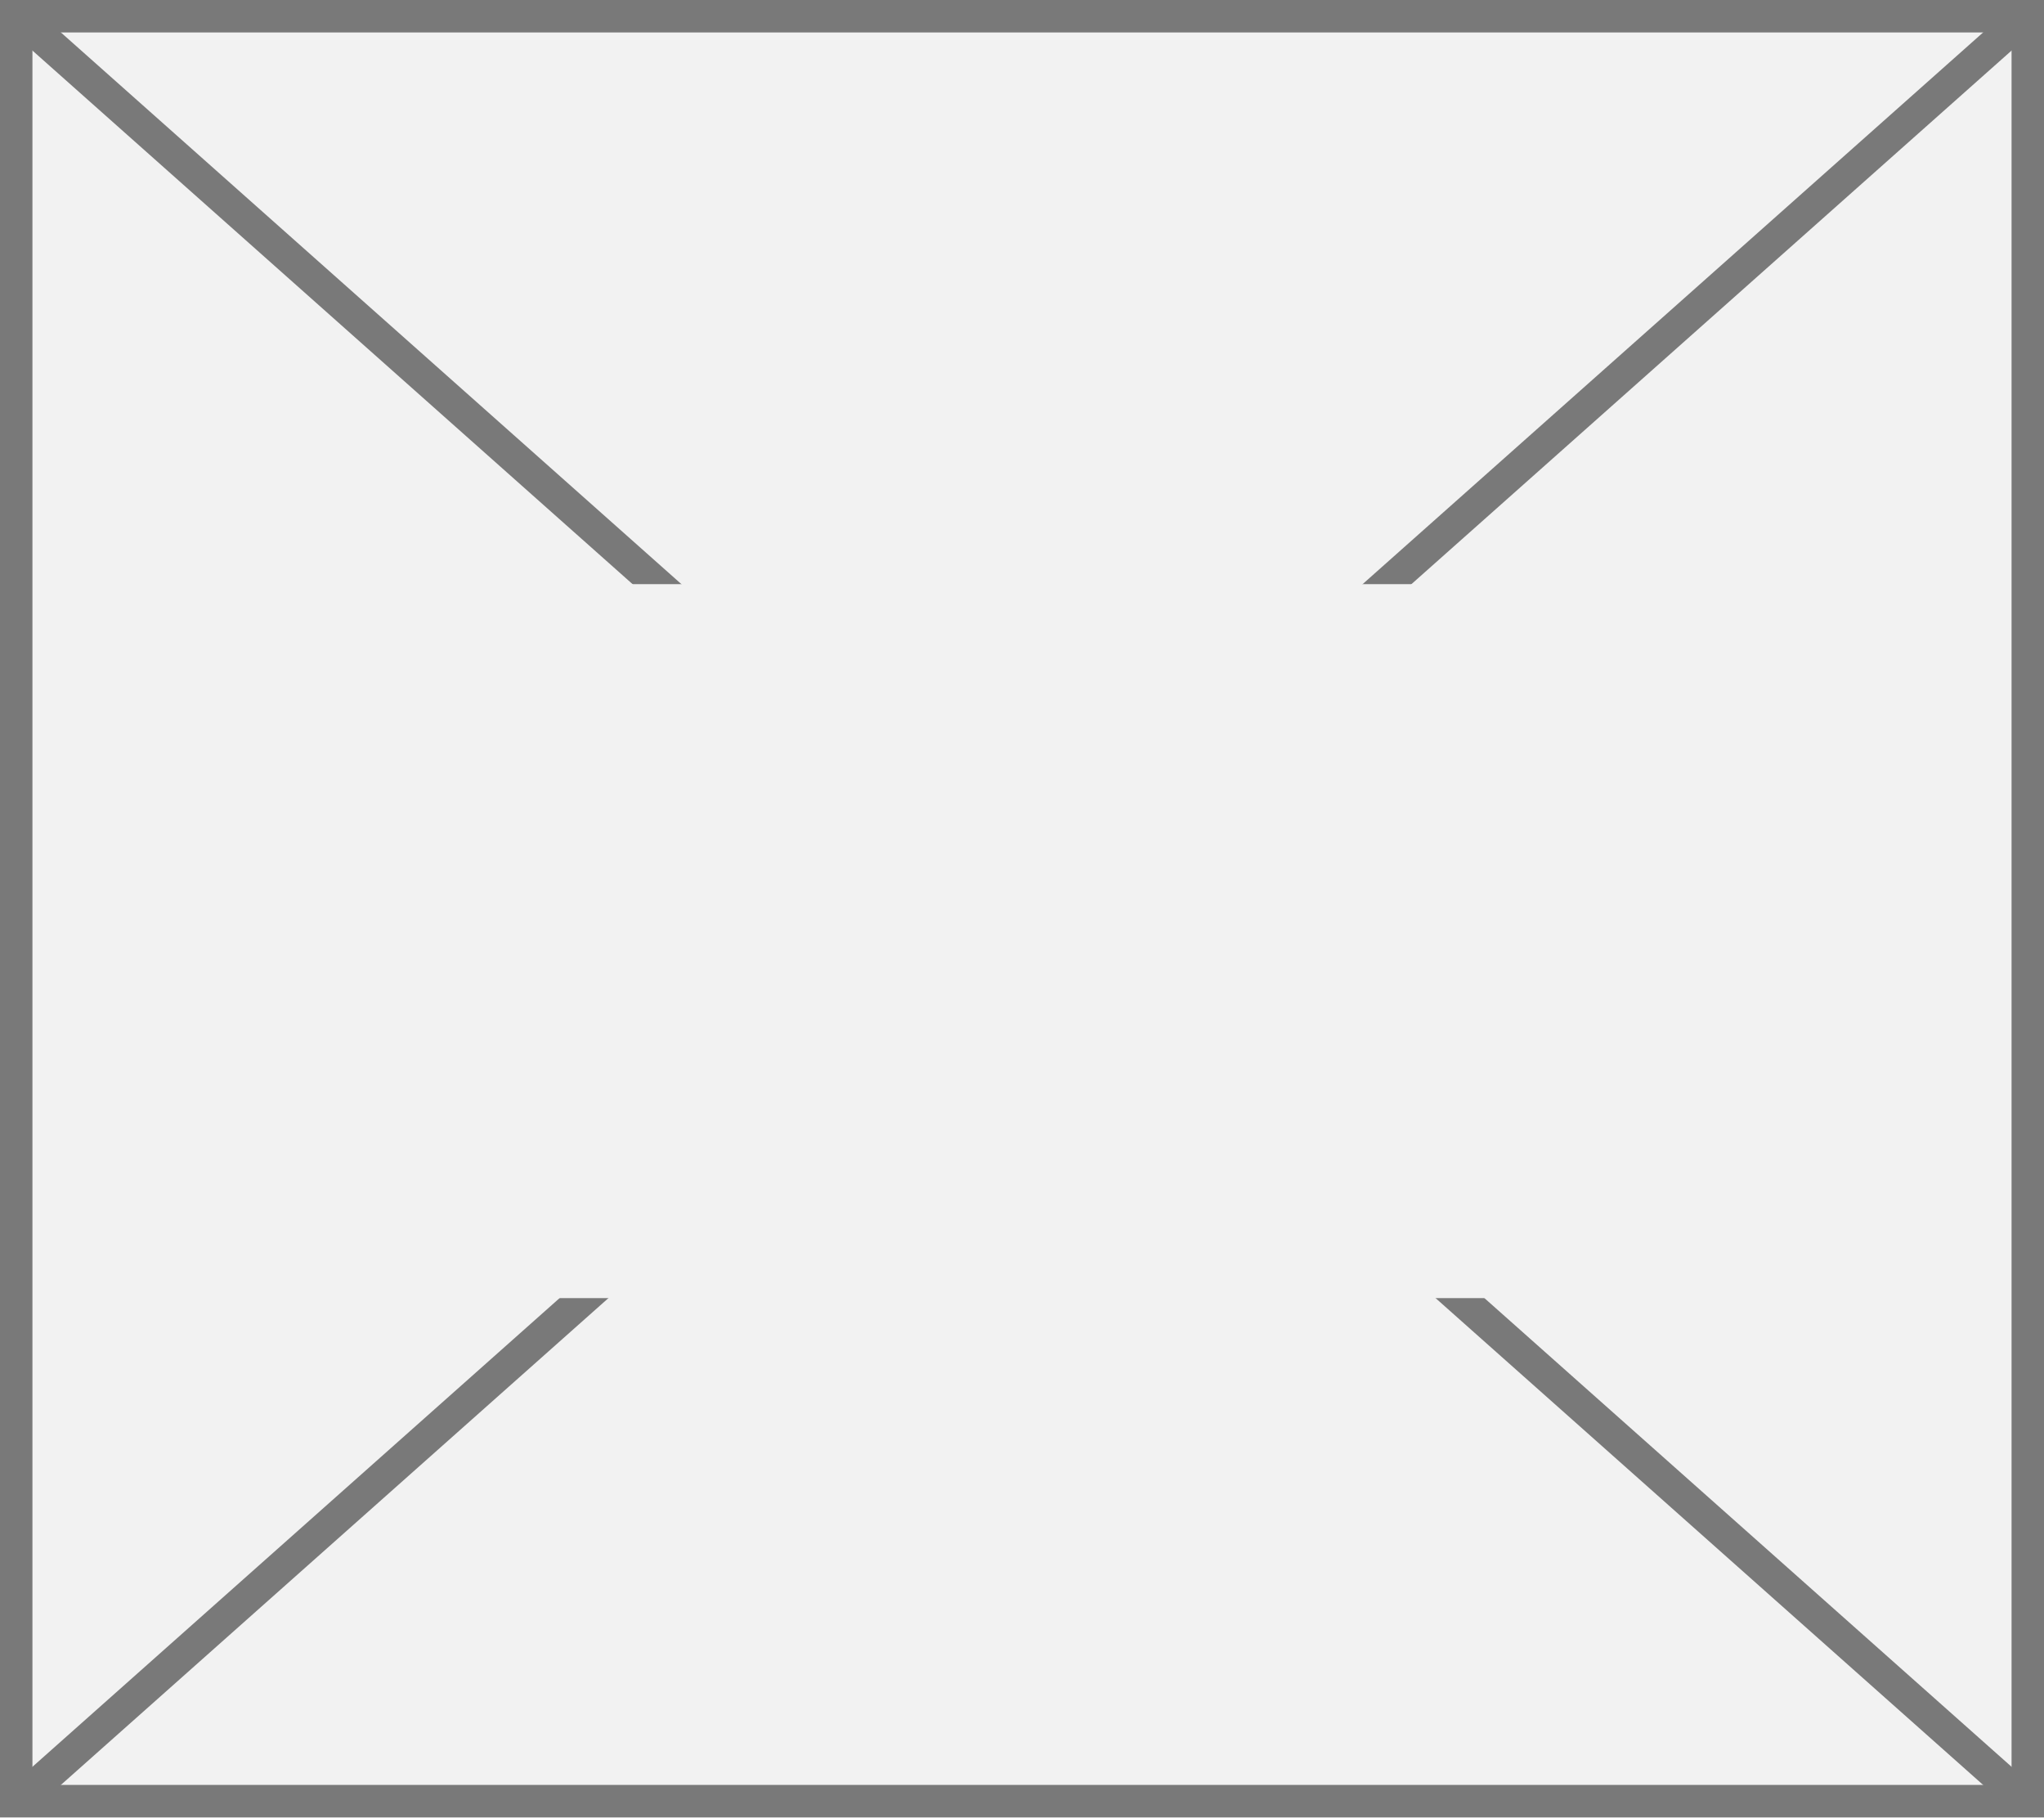
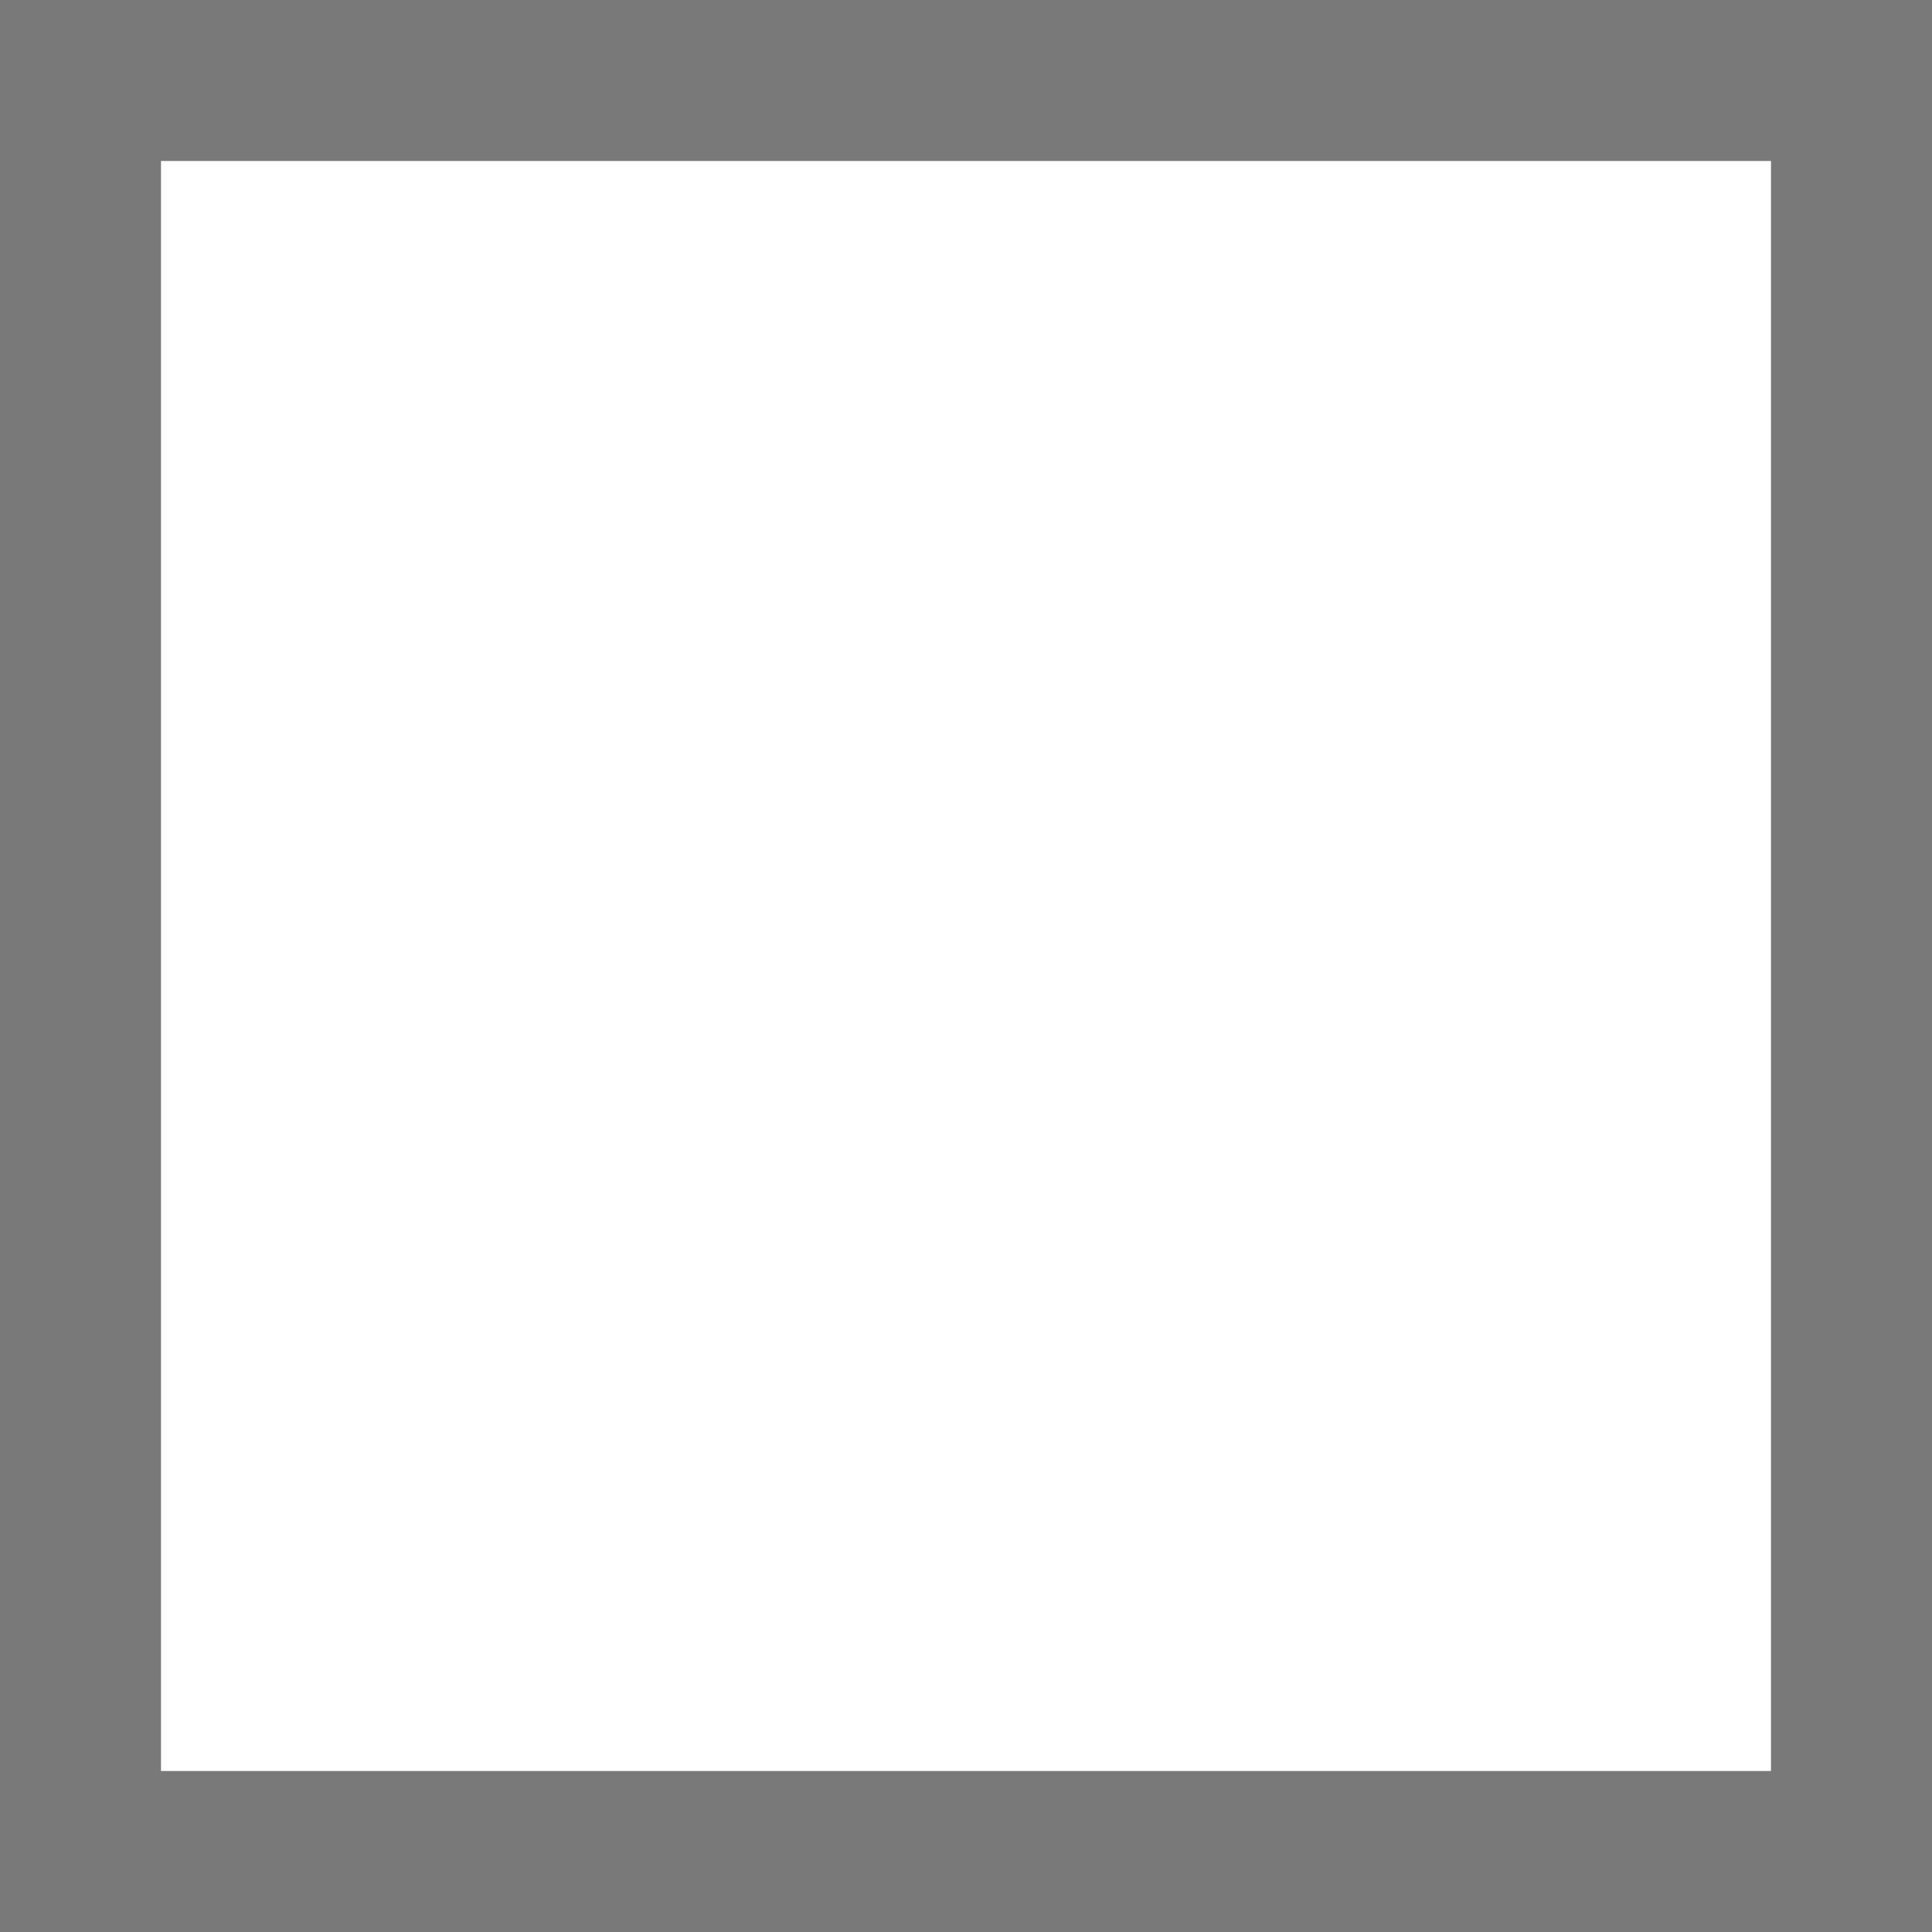
- <svg xmlns="http://www.w3.org/2000/svg" version="1.1" width="63px" height="56px">
-   <defs>
-     <mask fill="white" id="clip69">
-       <path d="M 248 477  L 301 477  L 301 499  L 248 499  Z M 242 459  L 305 459  L 305 515  L 242 515  Z " fill-rule="evenodd" />
-     </mask>
-   </defs>
-   <g transform="matrix(1 0 0 1 -242 -459 )">
-     <path d="M 242.5 459.5  L 304.5 459.5  L 304.5 514.5  L 242.5 514.5  L 242.5 459.5  Z " fill-rule="nonzero" fill="#f2f2f2" stroke="none" />
-     <path d="M 242.5 459.5  L 304.5 459.5  L 304.5 514.5  L 242.5 514.5  L 242.5 459.5  Z " stroke-width="1" stroke="#797979" fill="none" />
-     <path d="M 242.42 459.374  L 304.58 514.626  M 304.58 459.374  L 242.42 514.626  " stroke-width="1" stroke="#797979" fill="none" mask="url(#clip69)" />
-   </g>
+ <svg xmlns="http://www.w3.org/2000/svg" version="1.1" width="12px" height="12px" viewBox="16 72  12 12">
+   <path d="M 16.5 72.5  L 27.5 72.5  L 27.5 83.5  L 16.5 83.5  L 16.5 72.5  Z " fill-rule="nonzero" fill="#ffffff" stroke="none" />
+   <path d="M 16.5 72.5  L 27.5 72.5  L 27.5 83.5  L 16.5 83.5  L 16.5 72.5  Z " stroke-width="1" stroke="#797979" fill="none" />
</svg>
